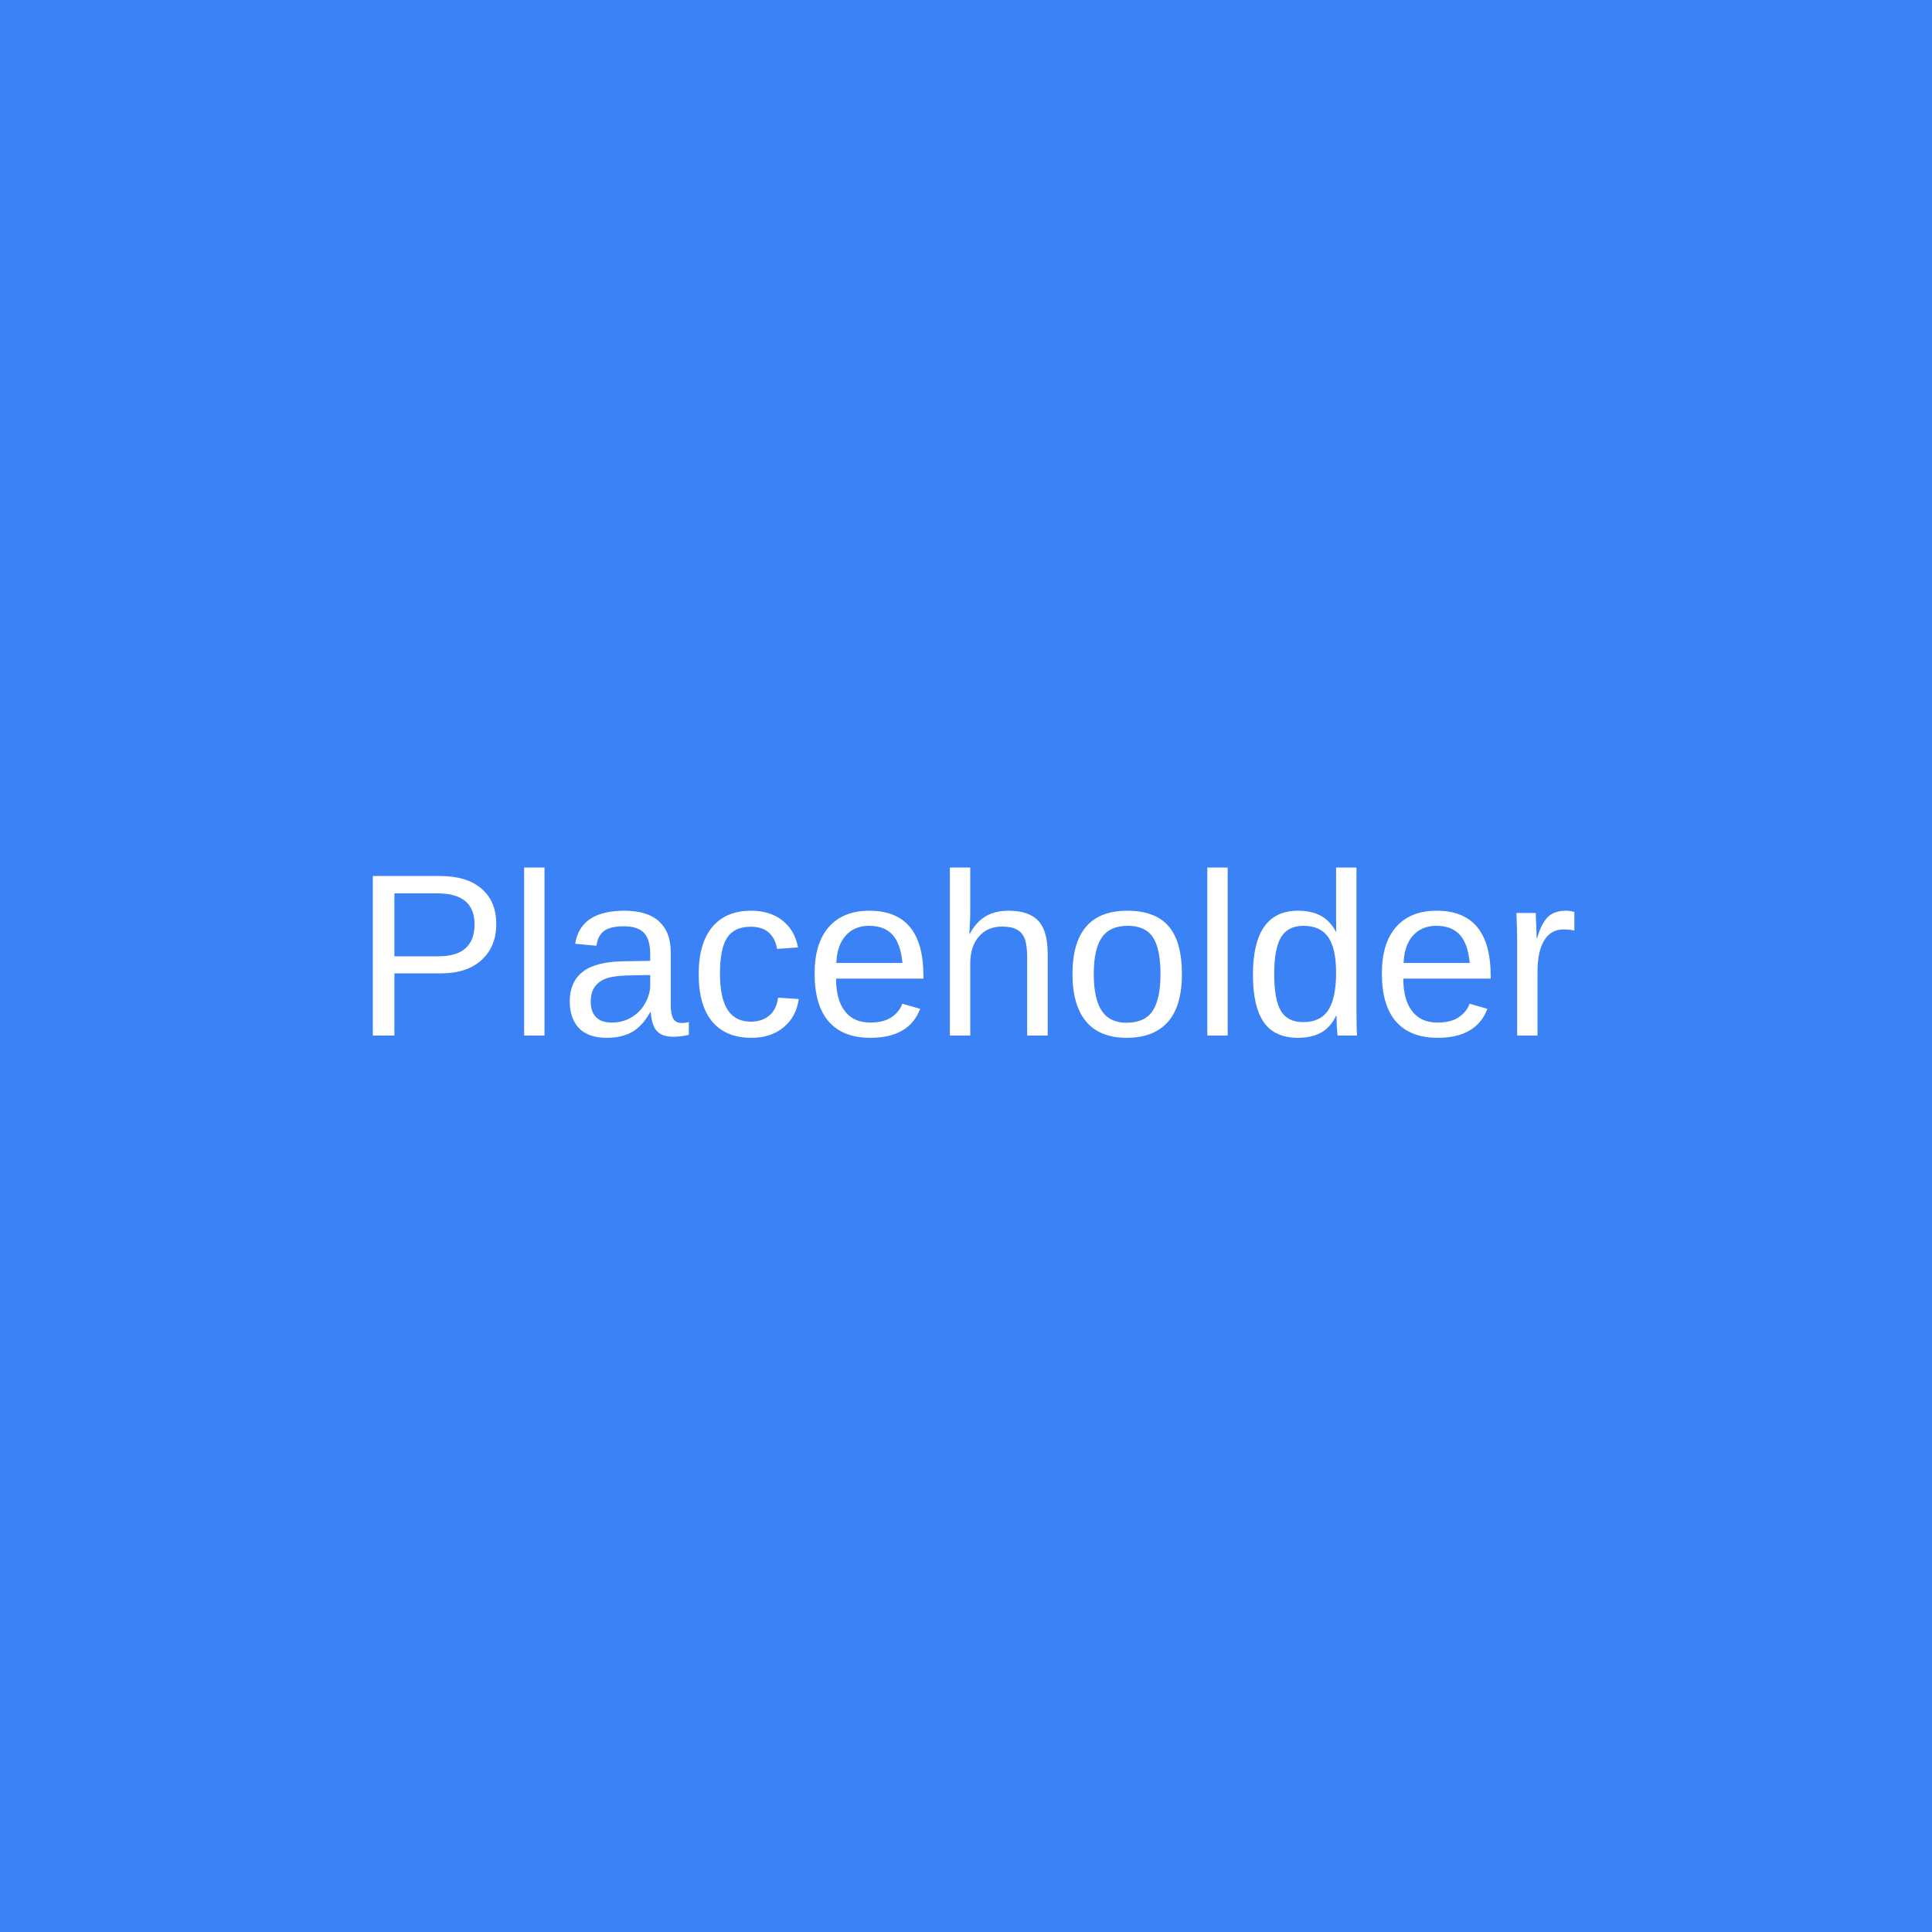
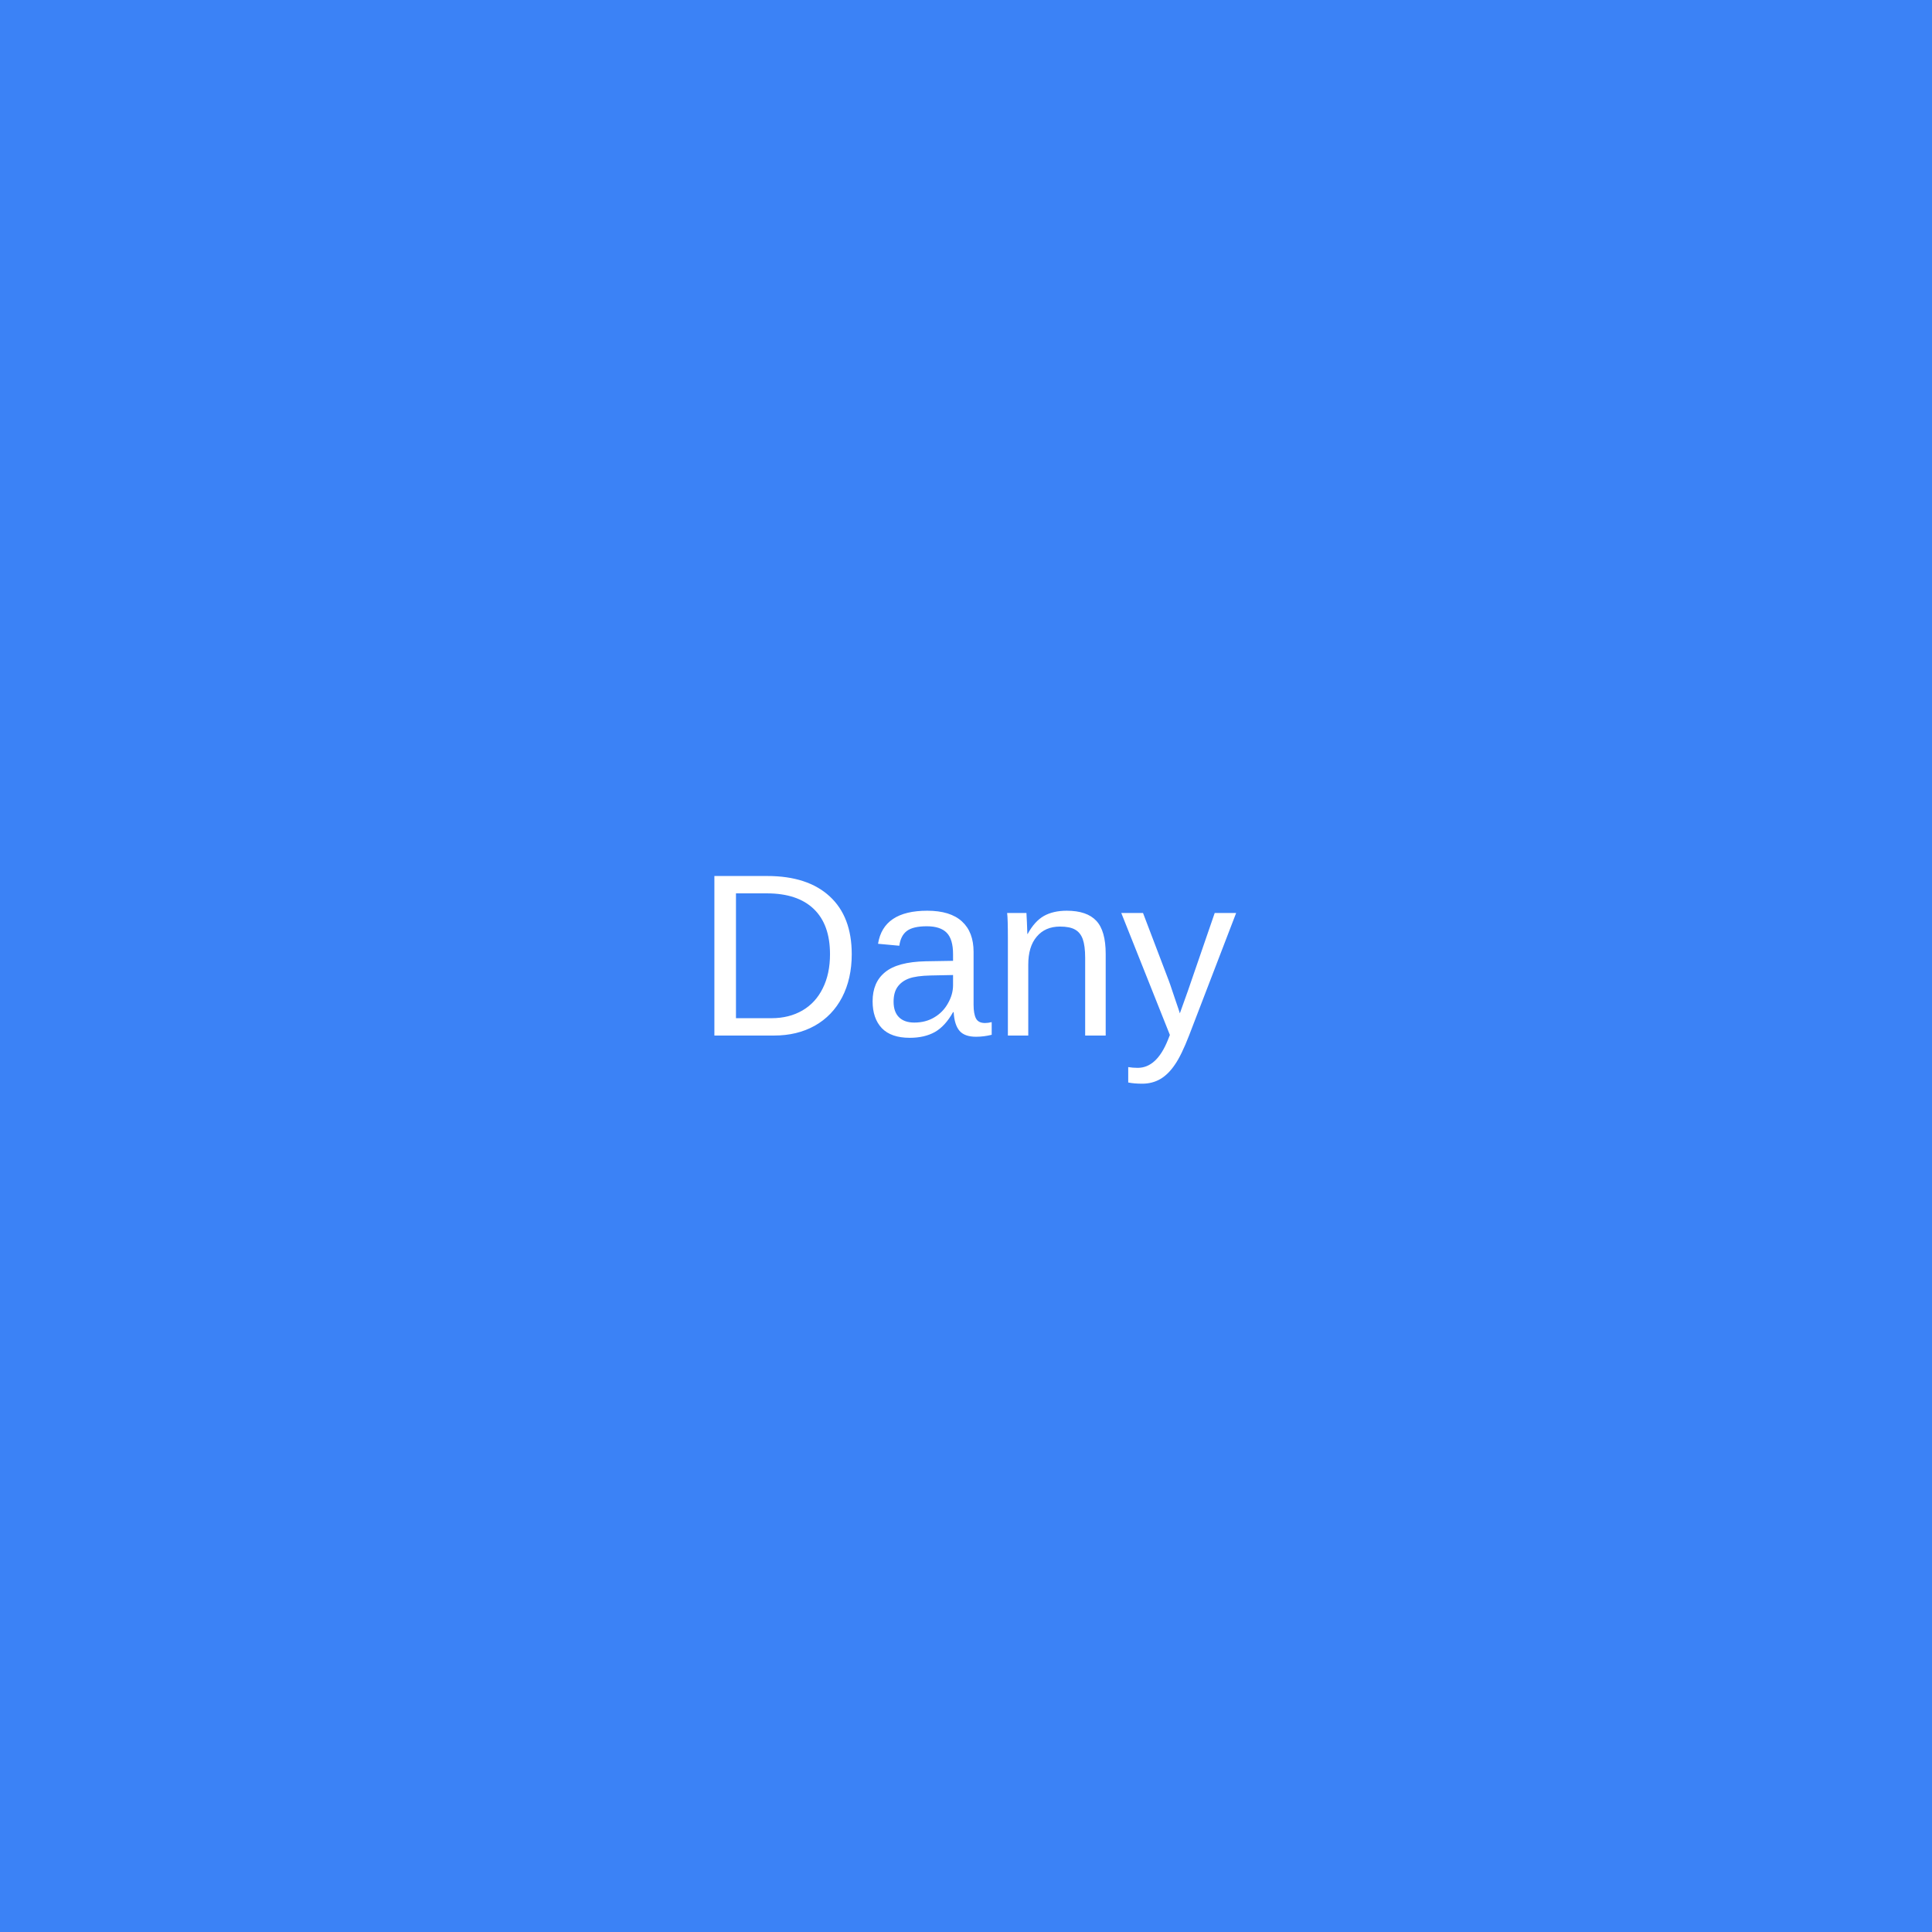
<svg xmlns="http://www.w3.org/2000/svg" width="200" height="200" viewBox="0 0 200 200">
  <rect width="200" height="200" fill="#3b82f6" />
-   <text x="50%" y="50%" font-family="Arial" font-size="24" fill="#ffffff" text-anchor="middle" dy=".3em">Placeholder</text>
+   <text x="50%" y="50%" font-family="Arial" font-size="24" fill="#ffffff" text-anchor="middle" dy=".3em">Dany</text>
</svg>
